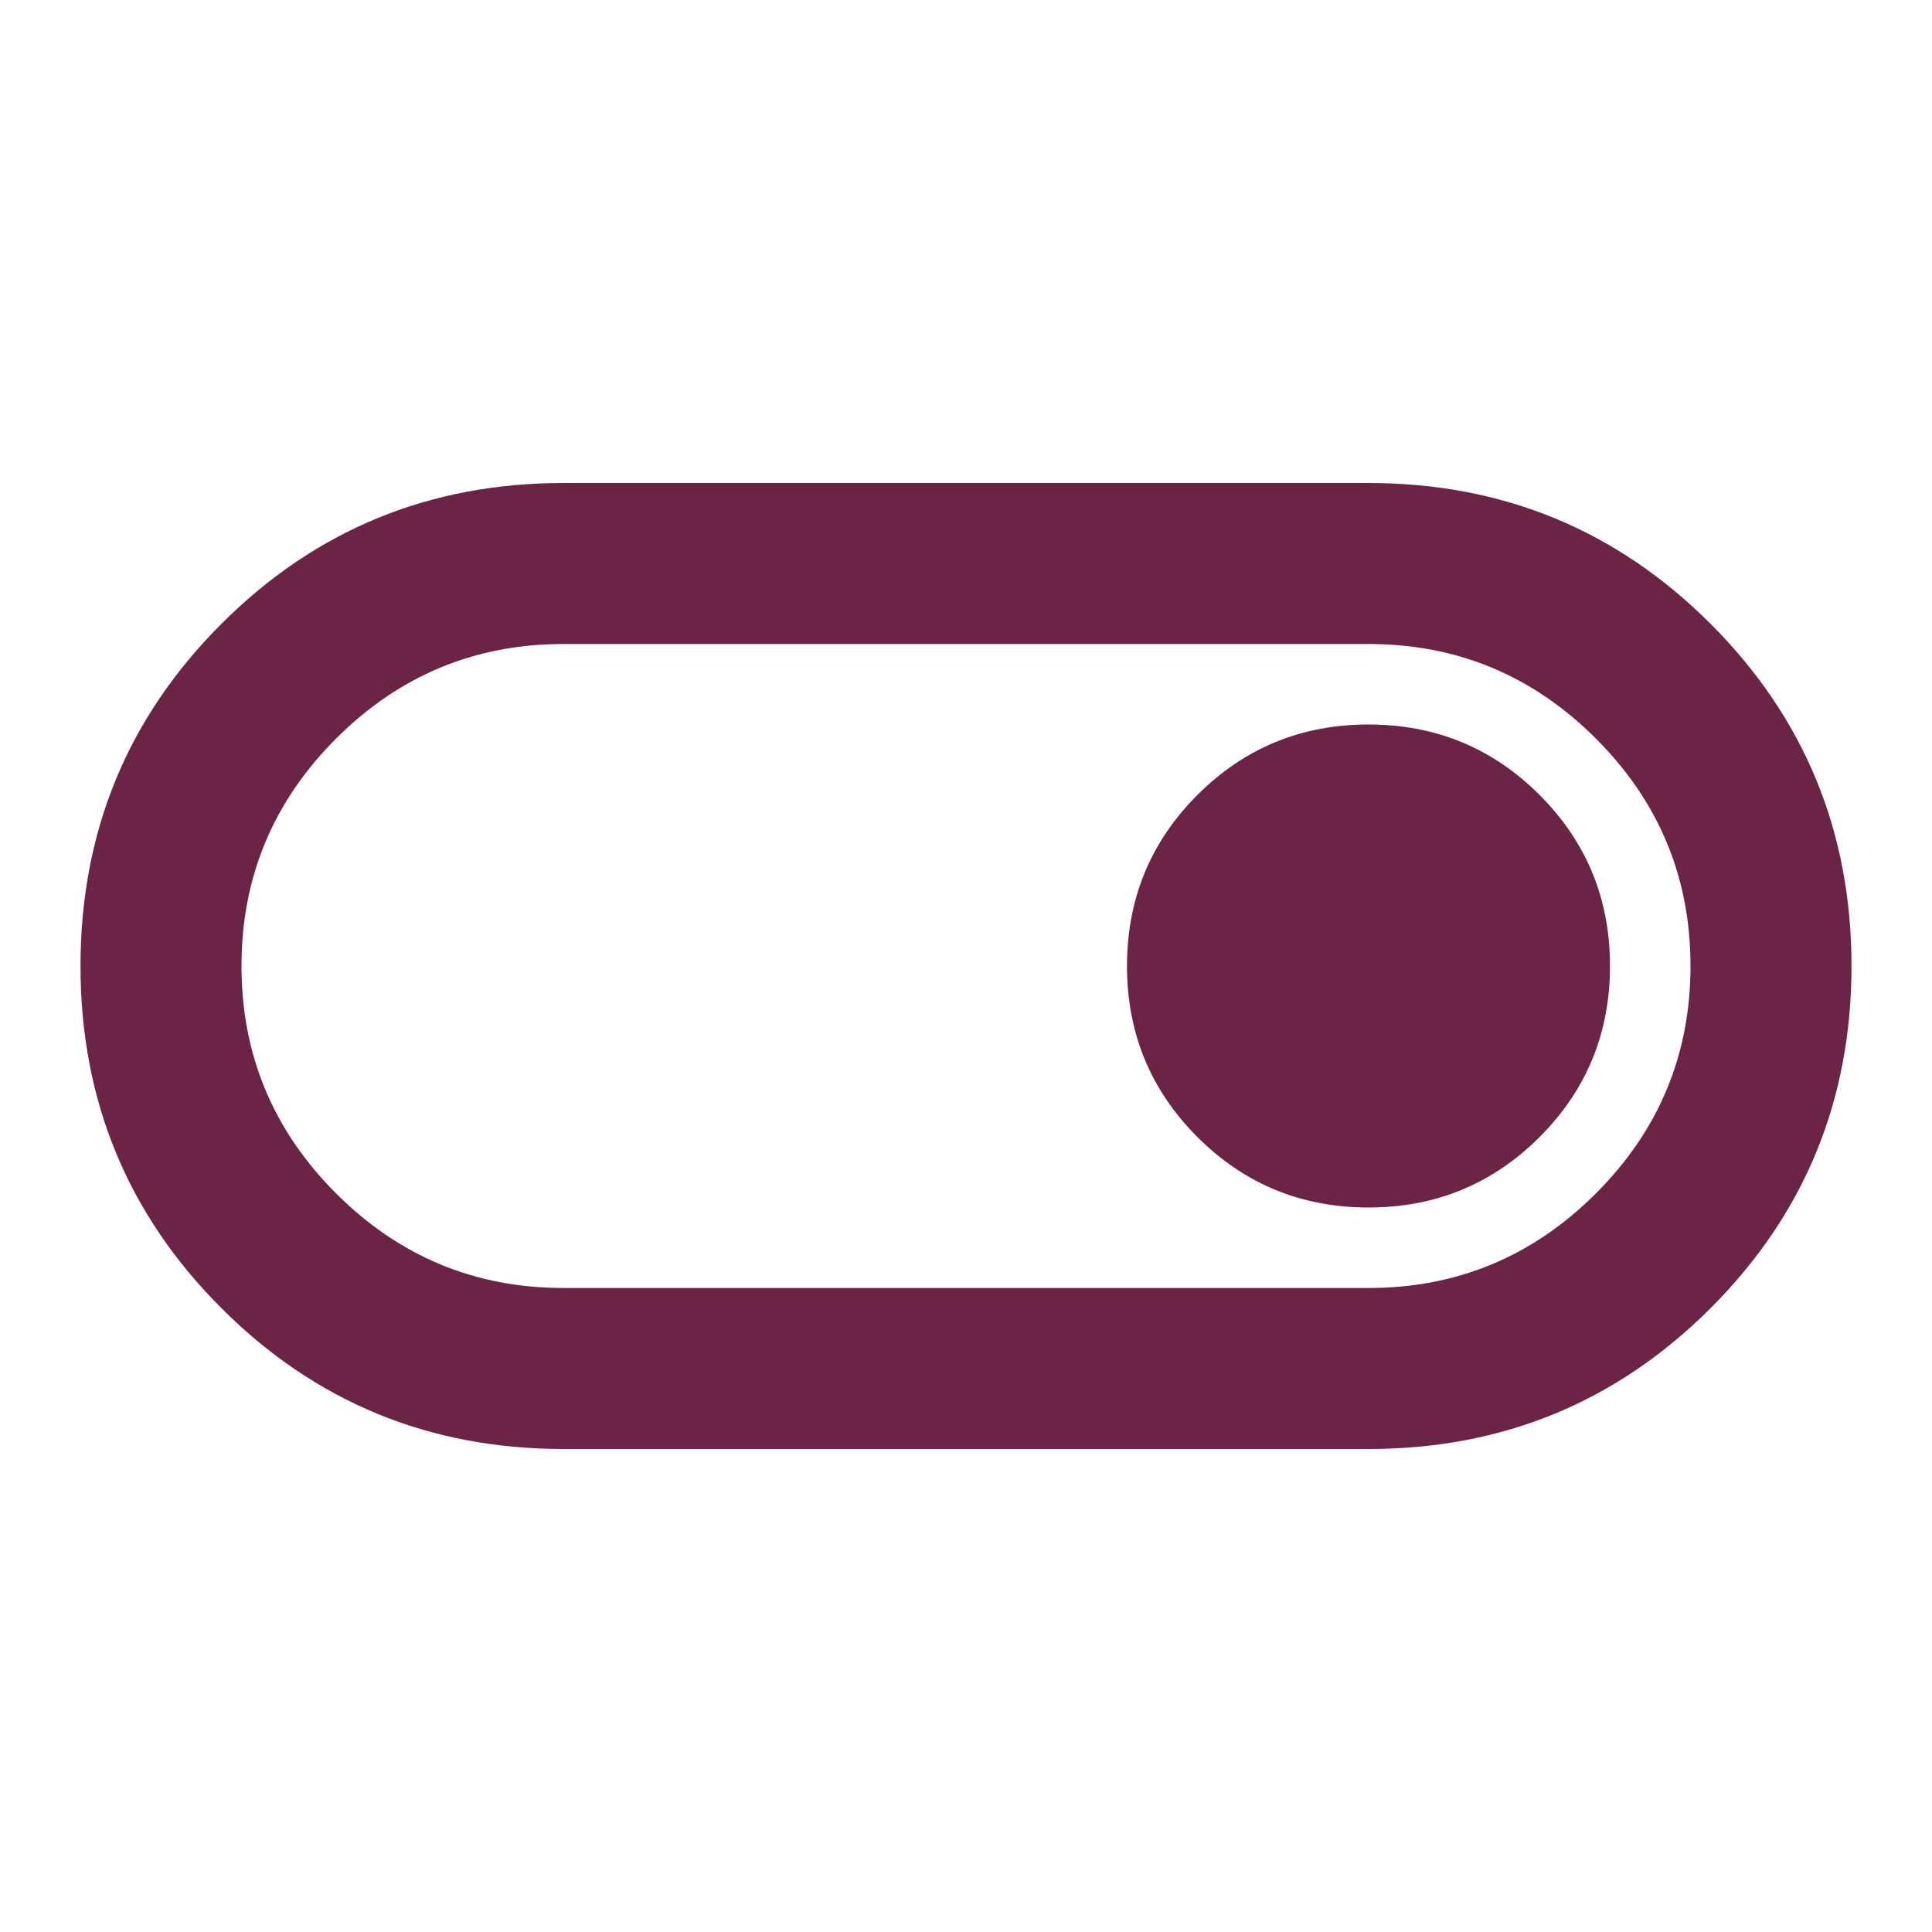
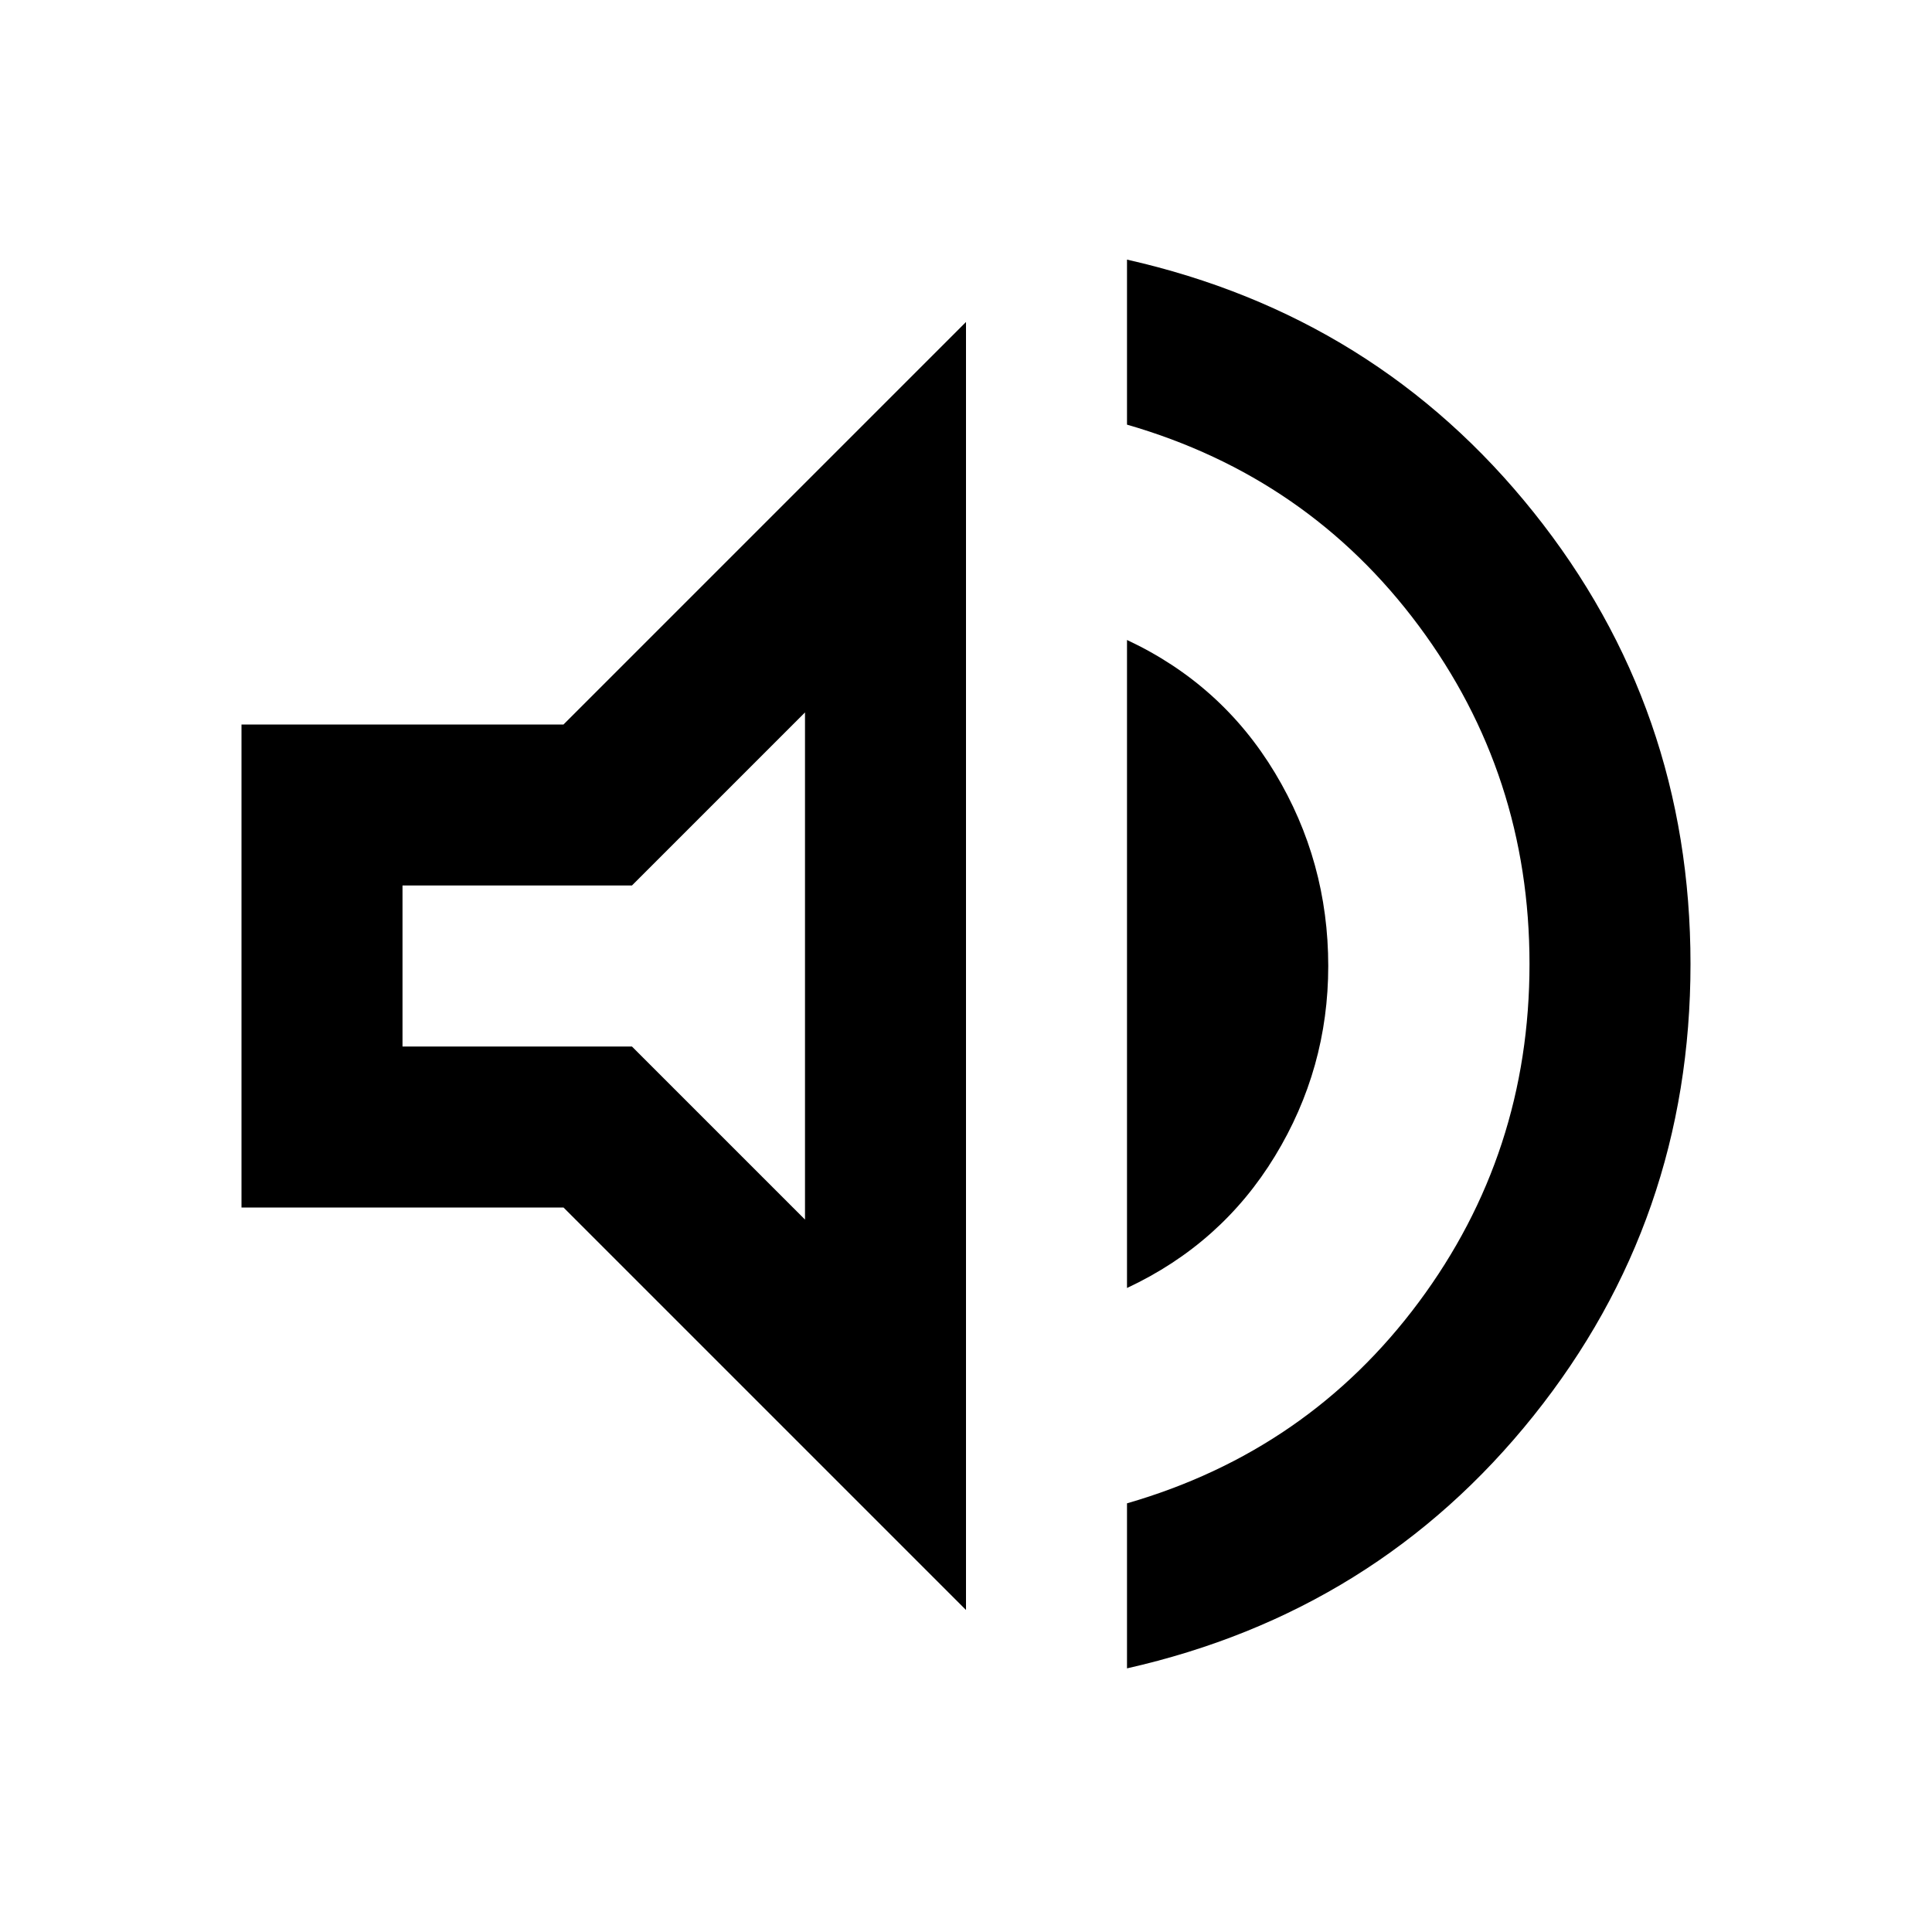
- <svg xmlns="http://www.w3.org/2000/svg" height="24px" viewBox="0 -960 960 960" width="24px" fill="#6B2346">
-   <path d="M280-240q-100 0-170-70T40-480q0-100 70-170t170-70h400q100 0 170 70t70 170q0 100-70 170t-170 70H280Zm0-80h400q66 0 113-47t47-113q0-66-47-113t-113-47H280q-66 0-113 47t-47 113q0 66 47 113t113 47Zm400-40q50 0 85-35t35-85q0-50-35-85t-85-35q-50 0-85 35t-35 85q0 50 35 85t85 35ZM480-480Z" />
+ <svg xmlns="http://www.w3.org/2000/svg" height="24px" viewBox="0 -960 960 960" width="24px" fill="#000000">
+   <path d="M560-131v-82q90-26 145-100t55-168q0-94-55-168T560-749v-82q124 28 202 125.5T840-481q0 127-78 224.5T560-131ZM120-360v-240h160l200-200v640L280-360H120Zm440 40v-322q47 22 73.5 66t26.5 96q0 51-26.5 94.5T560-320ZM400-606l-86 86H200v80h114l86 86v-252ZM300-480Z" />
</svg>
